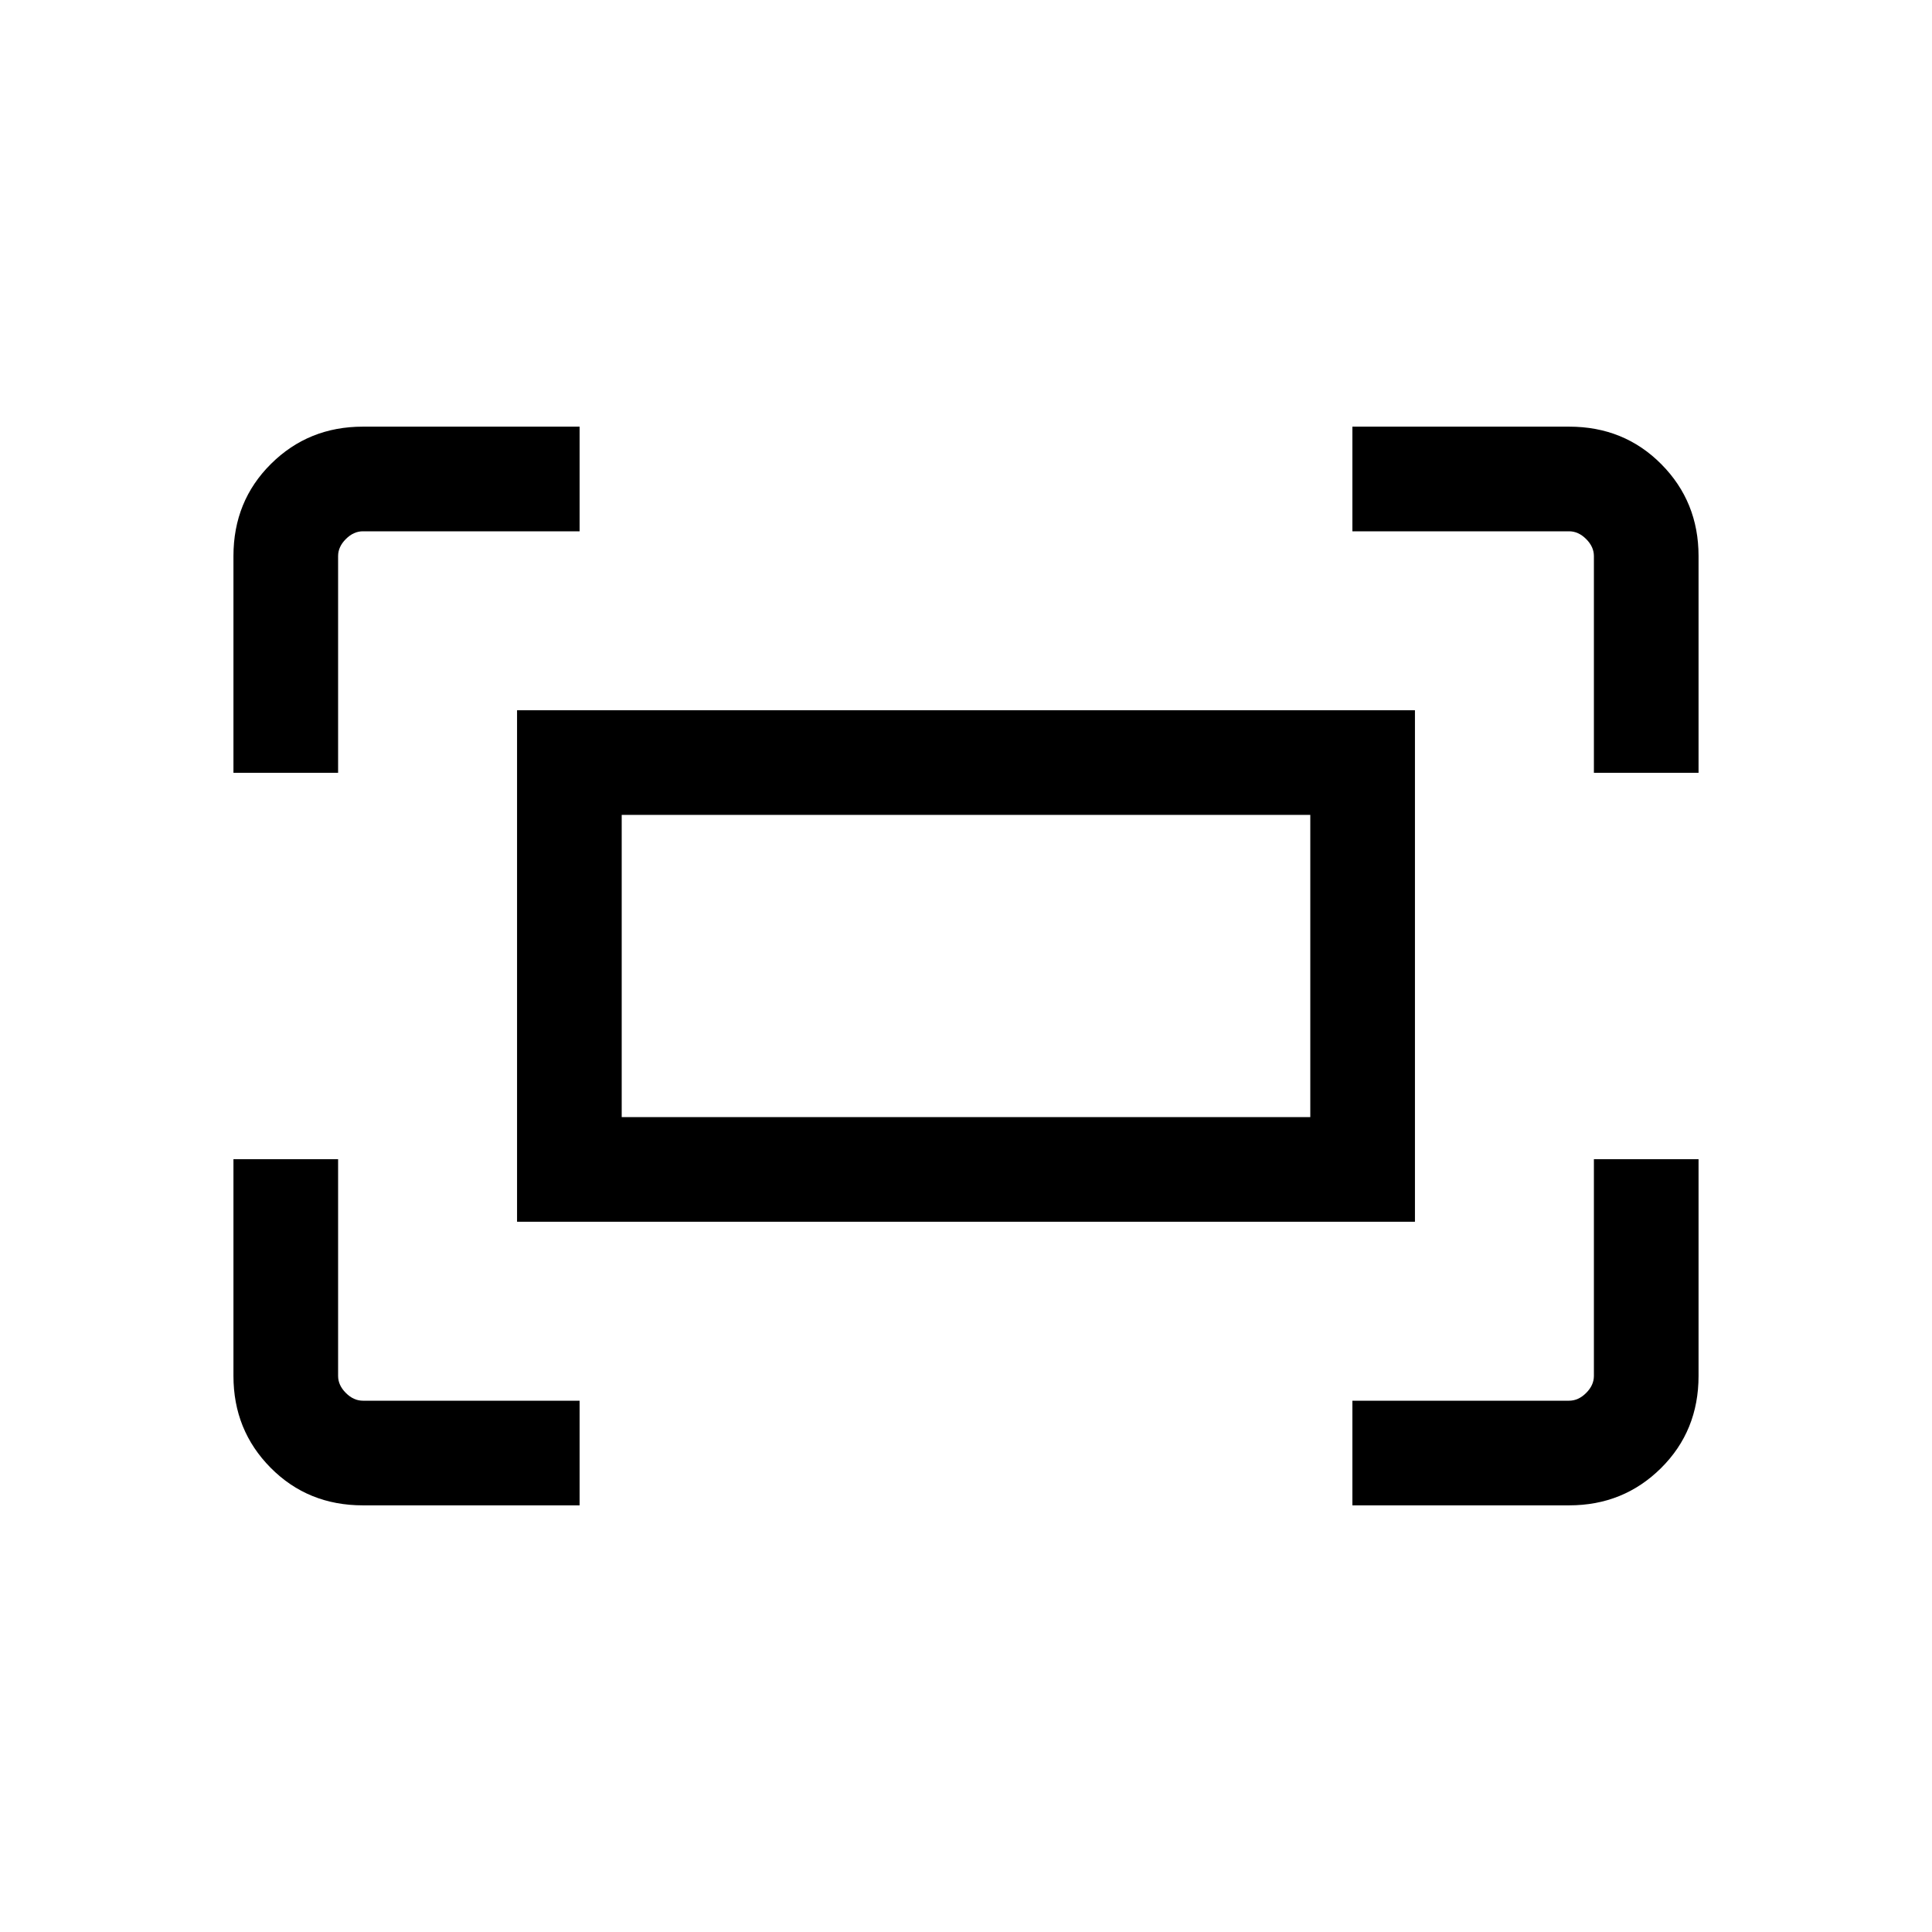
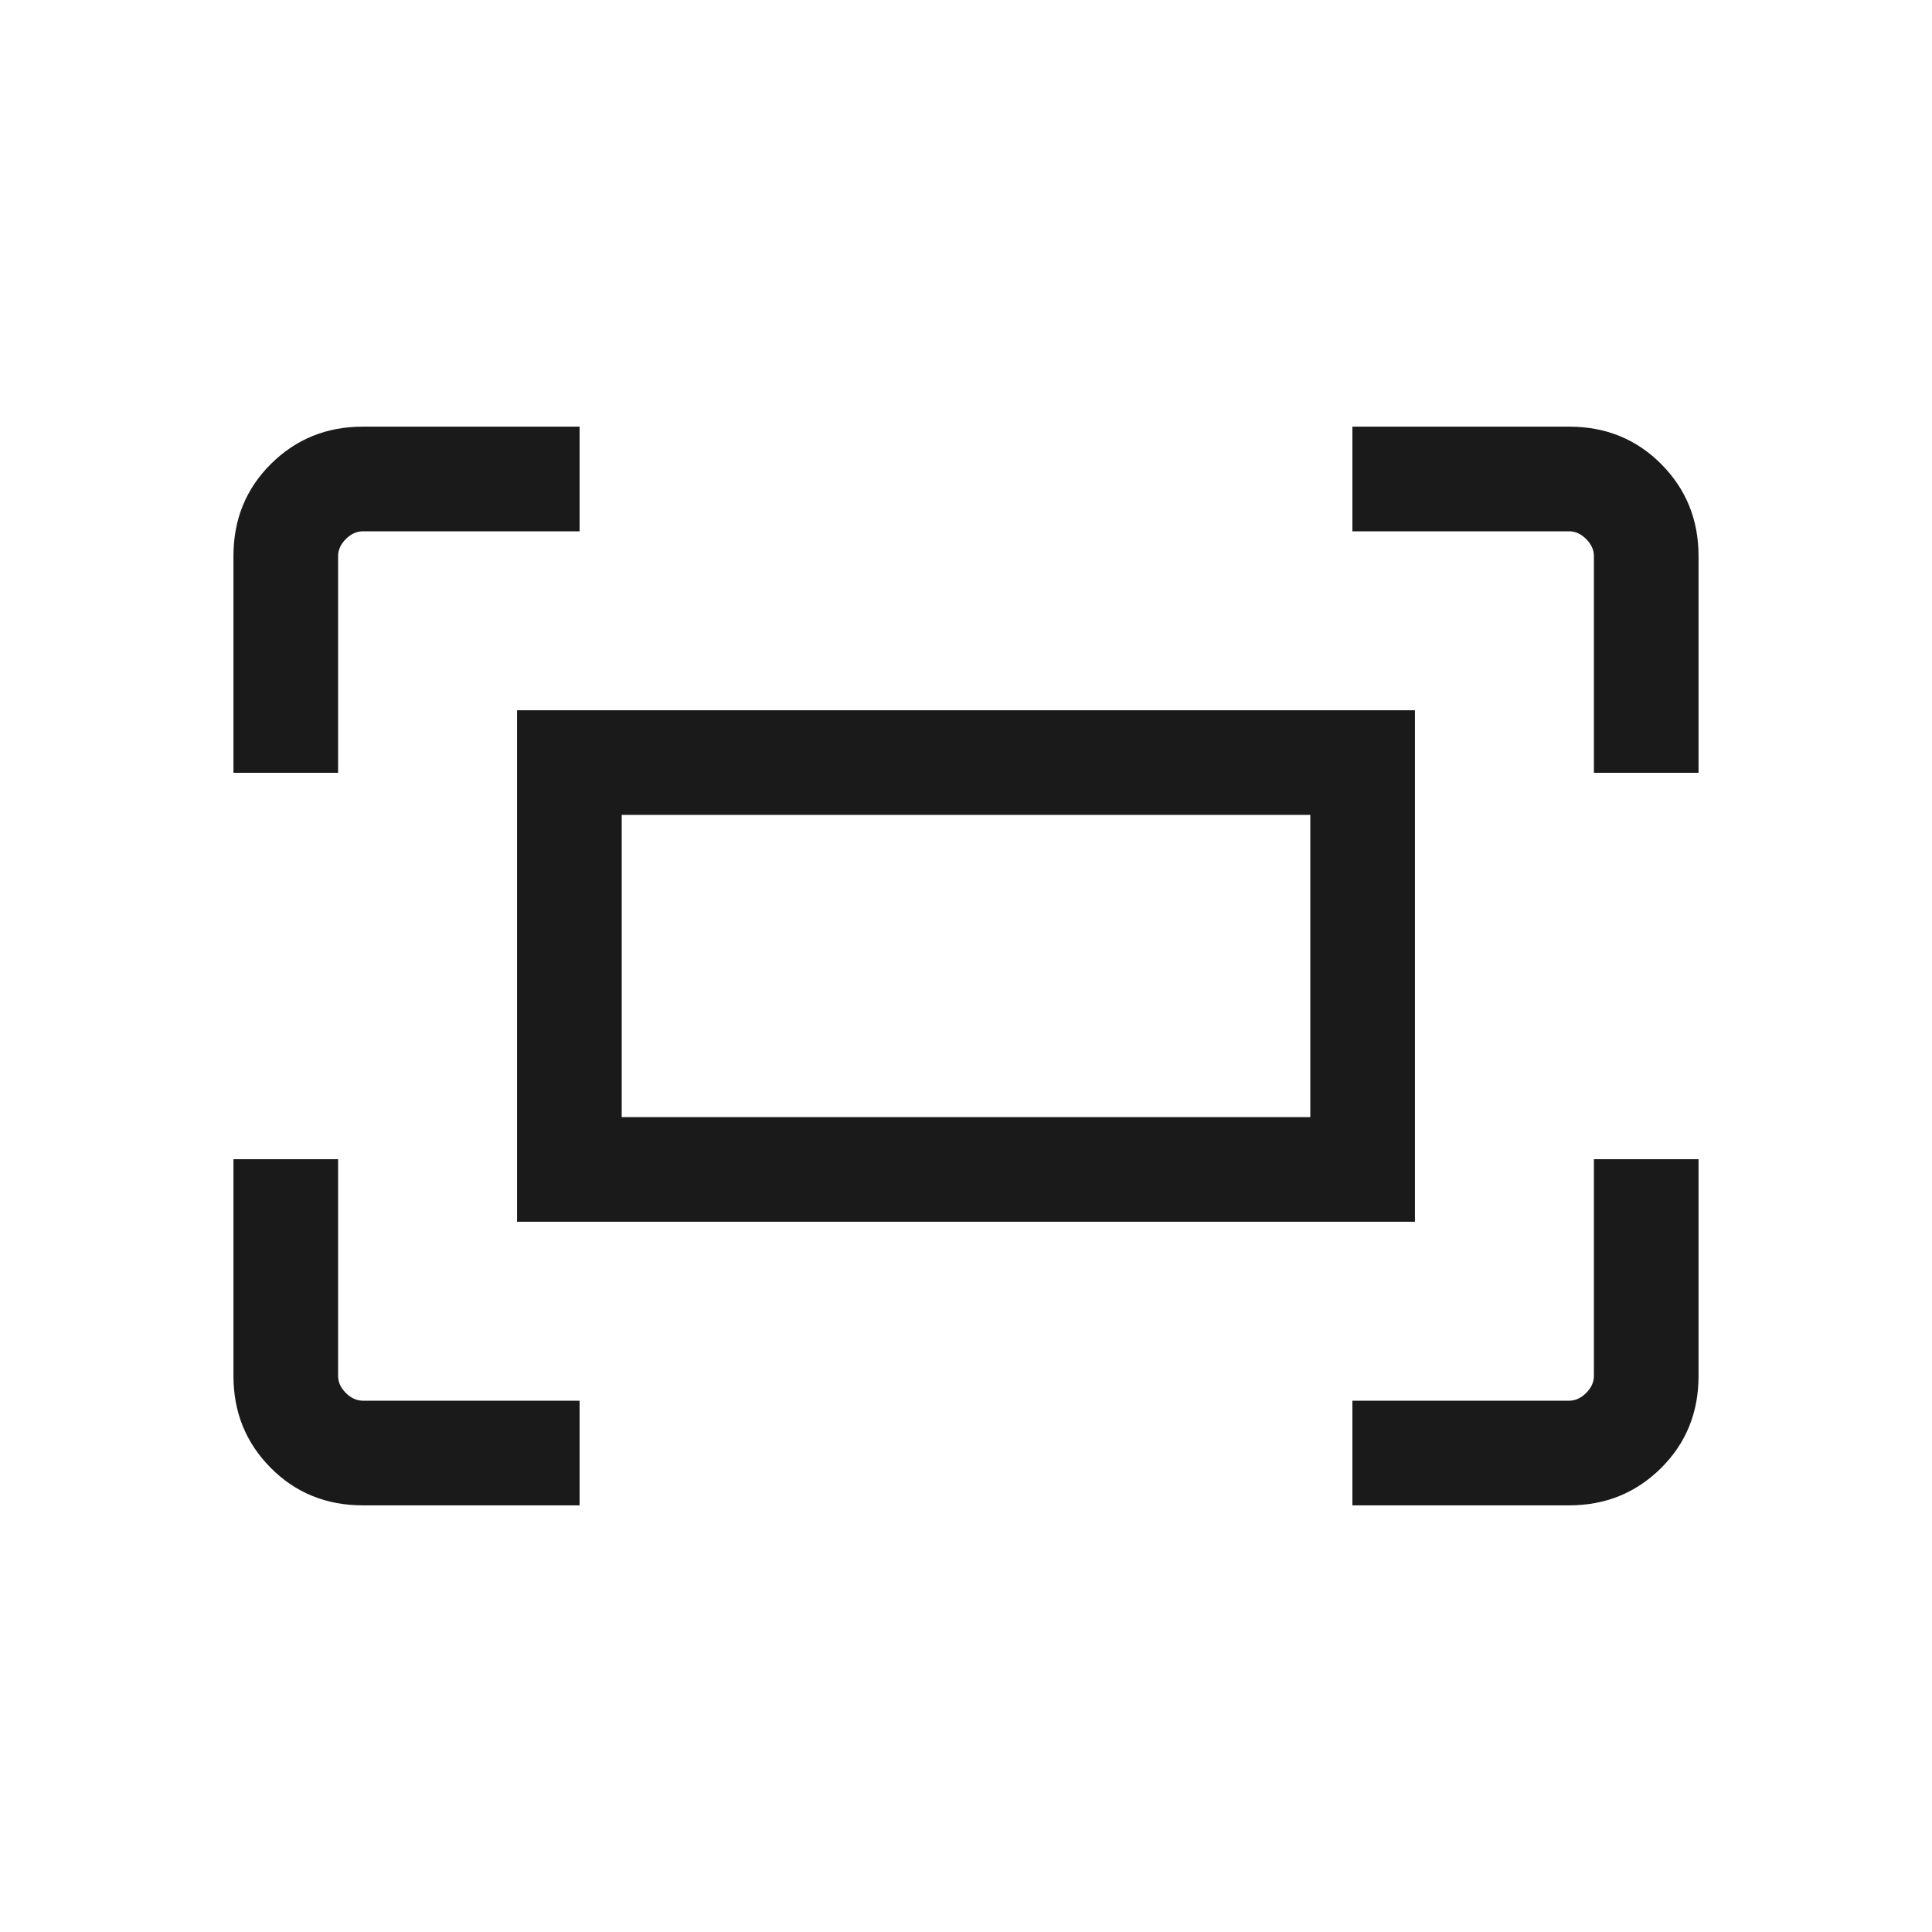
- <svg xmlns="http://www.w3.org/2000/svg" height="20px" viewBox="0 -960 960 960" width="20px" fill="#000">
+ <svg xmlns="http://www.w3.org/2000/svg" height="20px" viewBox="0 -960 960 960" width="20px" fill="#1a1a1a">
  <path d="M792-576v-107.69q0-4.62-3.85-8.46-3.84-3.85-8.46-3.85H672v-52h107.69q27.31 0 45.81 18.65Q844-710.7 844-683.69V-576h-52Zm-676 0v-107.69q0-27.31 18.65-45.81Q153.3-748 180.31-748H288v52H180.31q-4.62 0-8.46 3.85-3.85 3.84-3.85 8.46V-576h-52Zm556 364v-52h107.69q4.62 0 8.46-3.85 3.85-3.84 3.85-8.46V-384h52v107.69q0 27.31-18.65 45.81Q806.7-212 779.69-212H672Zm-491.69 0q-27.31 0-45.81-18.65Q116-249.3 116-276.31V-384h52v107.69q0 4.62 3.85 8.46 3.84 3.85 8.46 3.85H288v52H180.31Zm76.61-140.92v-254.16h446.16v254.16H256.92Zm52-52h342.16v-150.16H308.92v150.16Zm0 0v-150.16 150.16Z" />
</svg>
